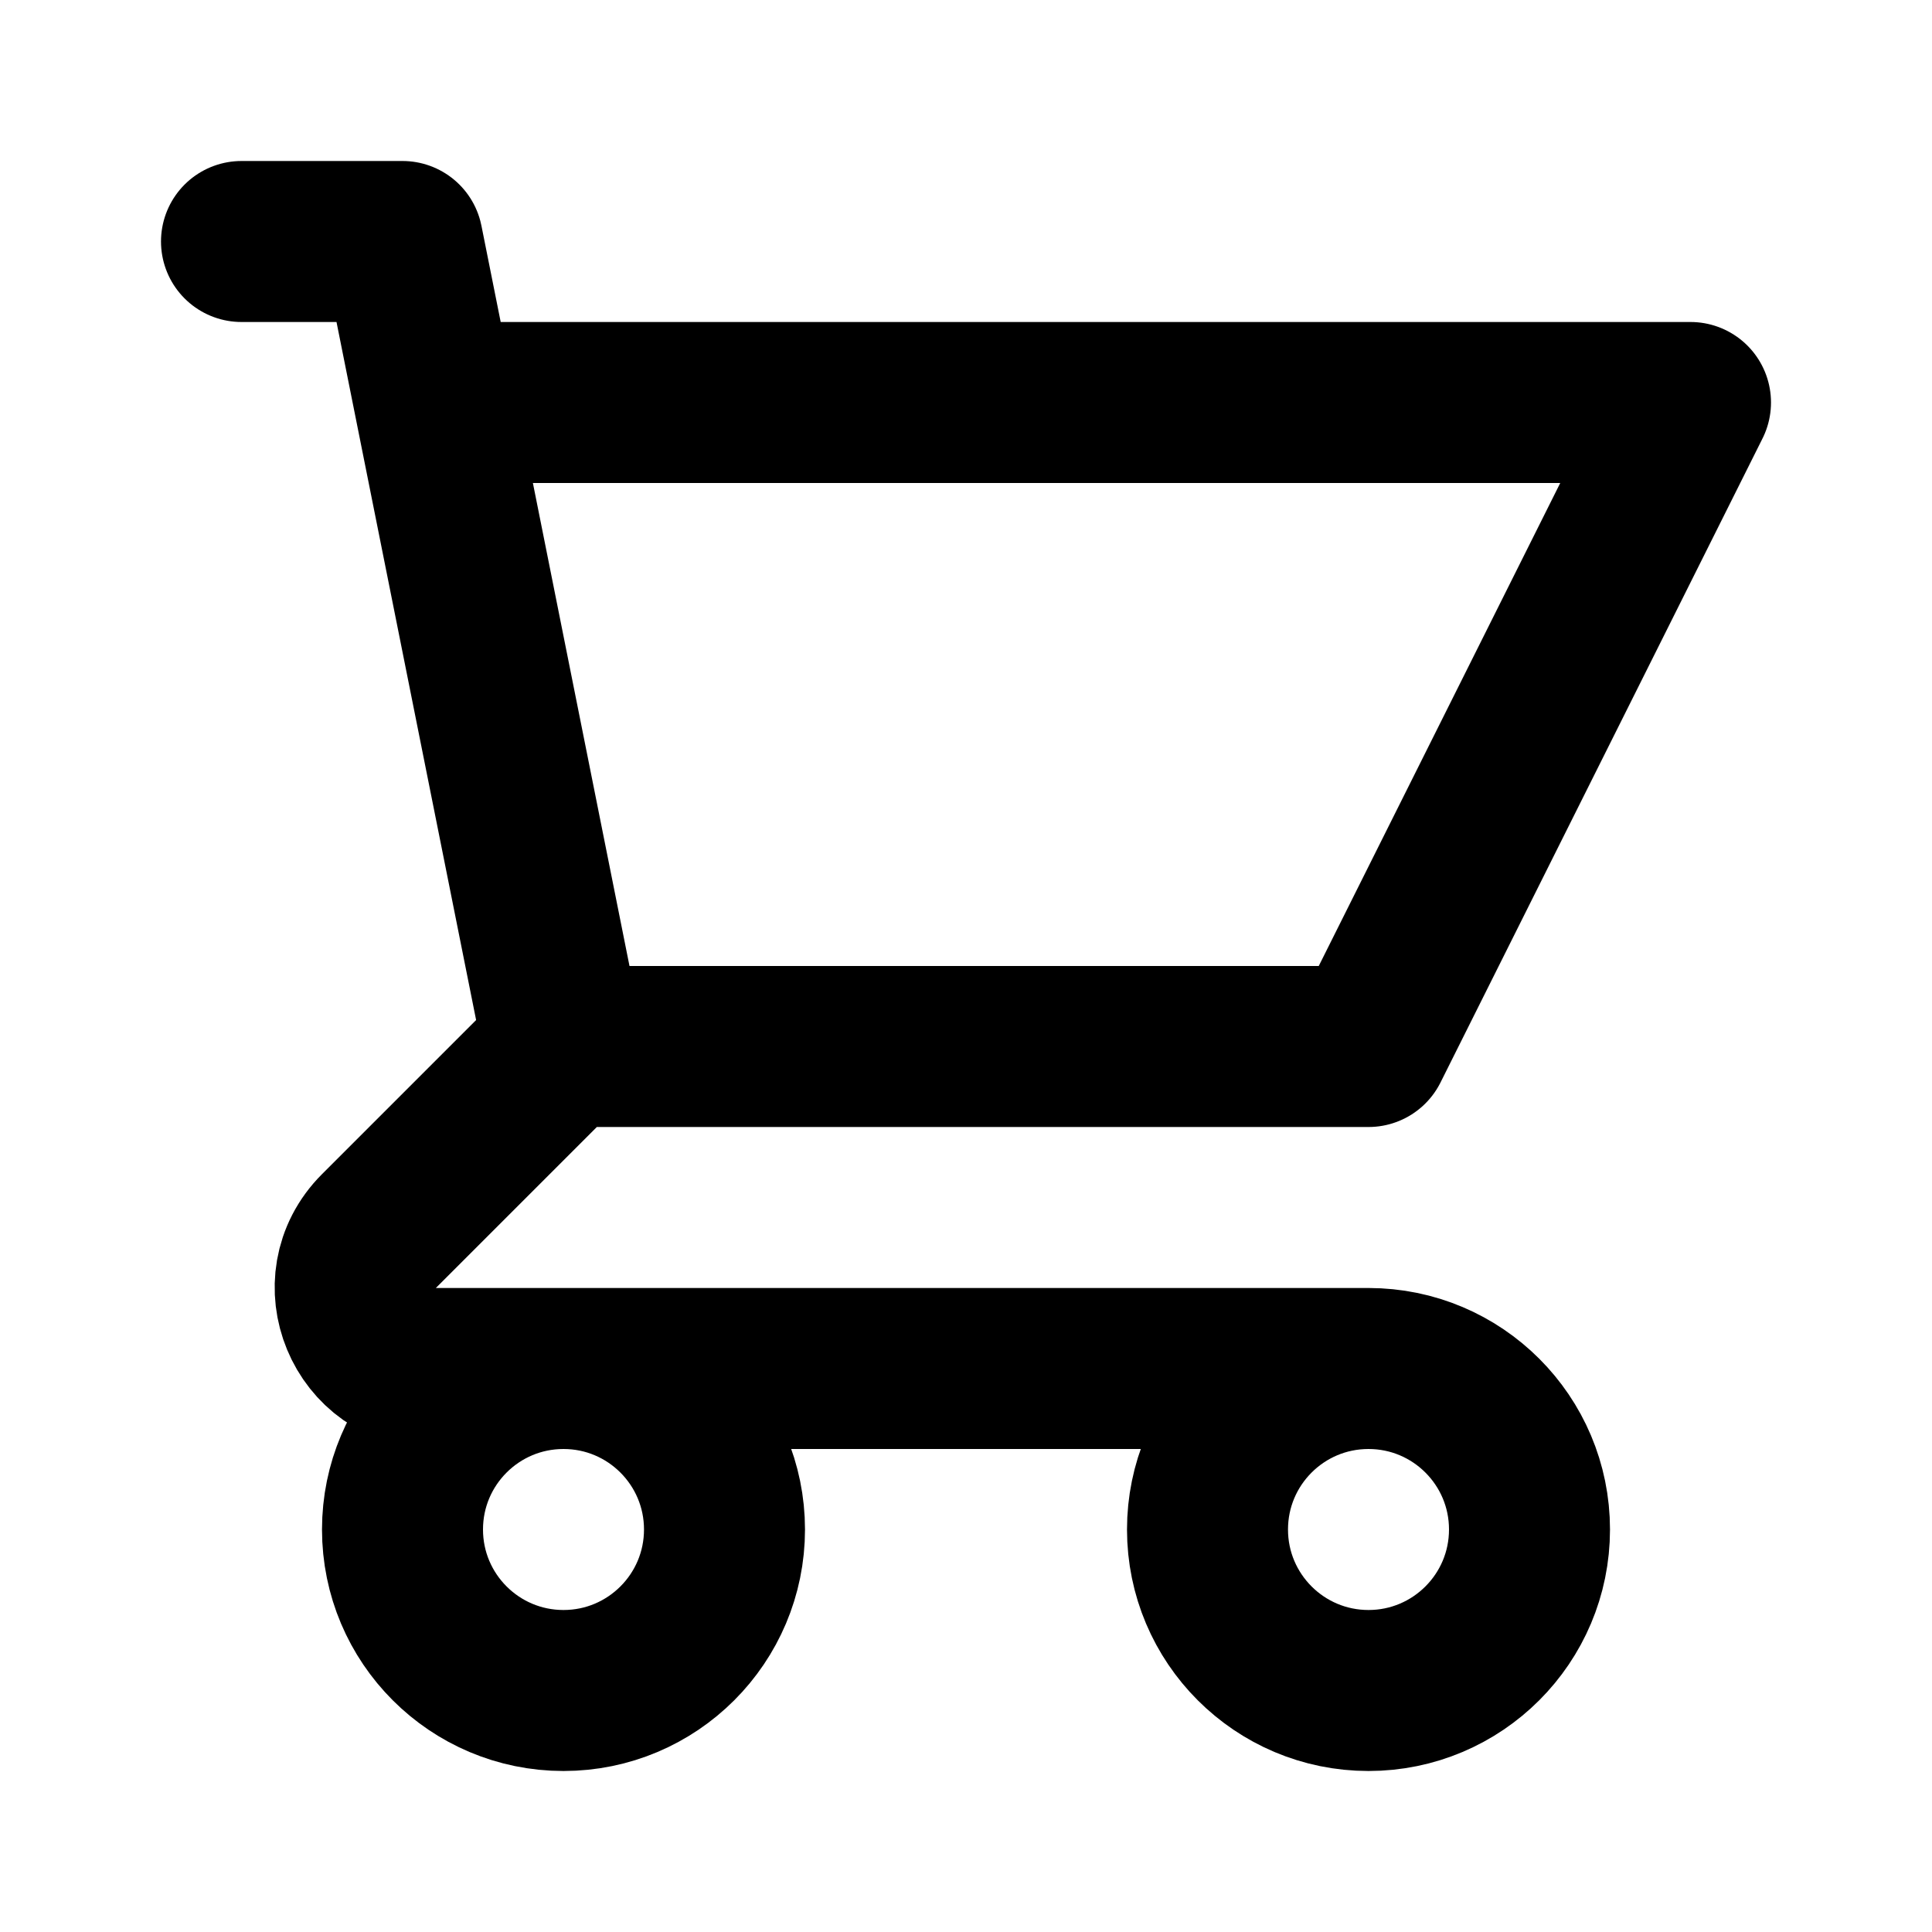
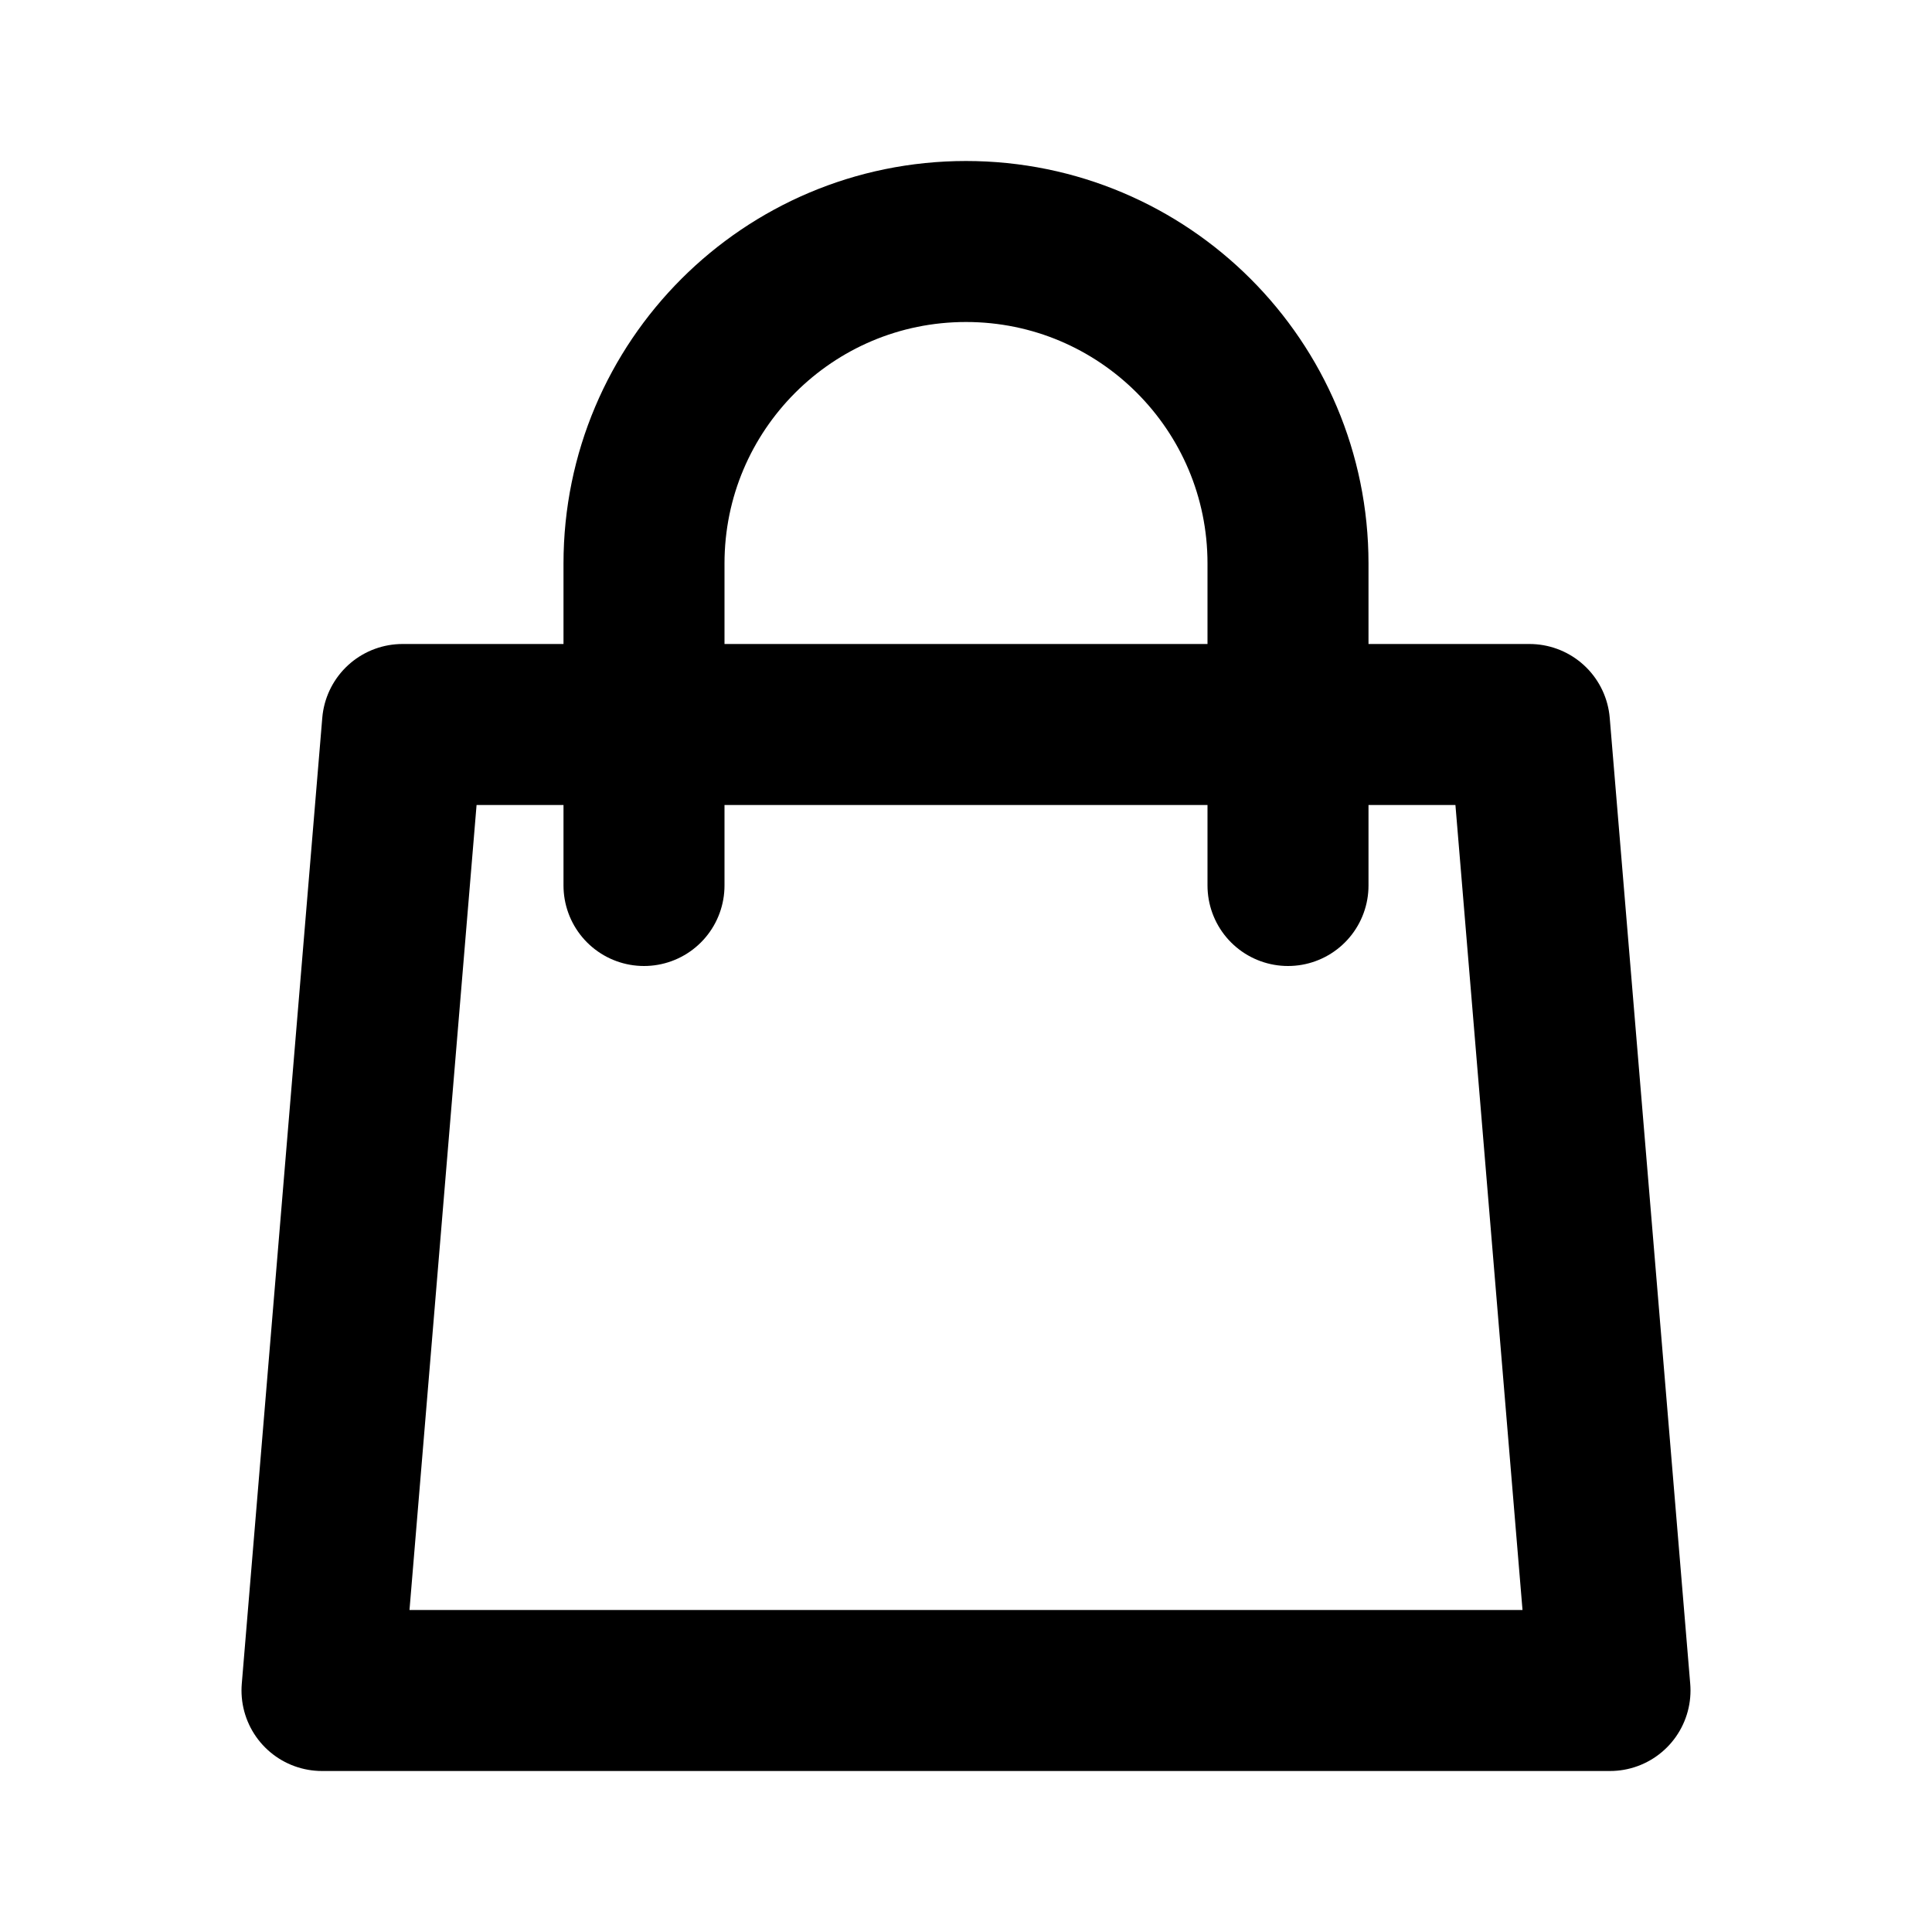
- <svg xmlns="http://www.w3.org/2000/svg" class="h-6 w-6" fill="none" viewBox="0 0 24 24" stroke="currentColor">
-   <path stroke-linecap="round" stroke-linejoin="round" stroke-width="2" d="M3 3h2l.4 2M7 13h10l4-8H5.4M7 13L5.4 5M7 13l-2.293 2.293c-.63.63-.184 1.707.707 1.707H17m0 0a2 2 0 100 4 2 2 0 000-4zm-8 2a2 2 0 11-4 0 2 2 0 014 0z" />
+ <svg xmlns="http://www.w3.org/2000/svg" class="h-6 w-6" fill="none" viewBox="0 0 24 24" stroke="currentColor" stroke-width="2">
+   <path stroke-linecap="round" stroke-linejoin="round" d="M16 11V7a4 4 0 00-8 0v4M5 9h14l1 12H4L5 9z" />
</svg>
